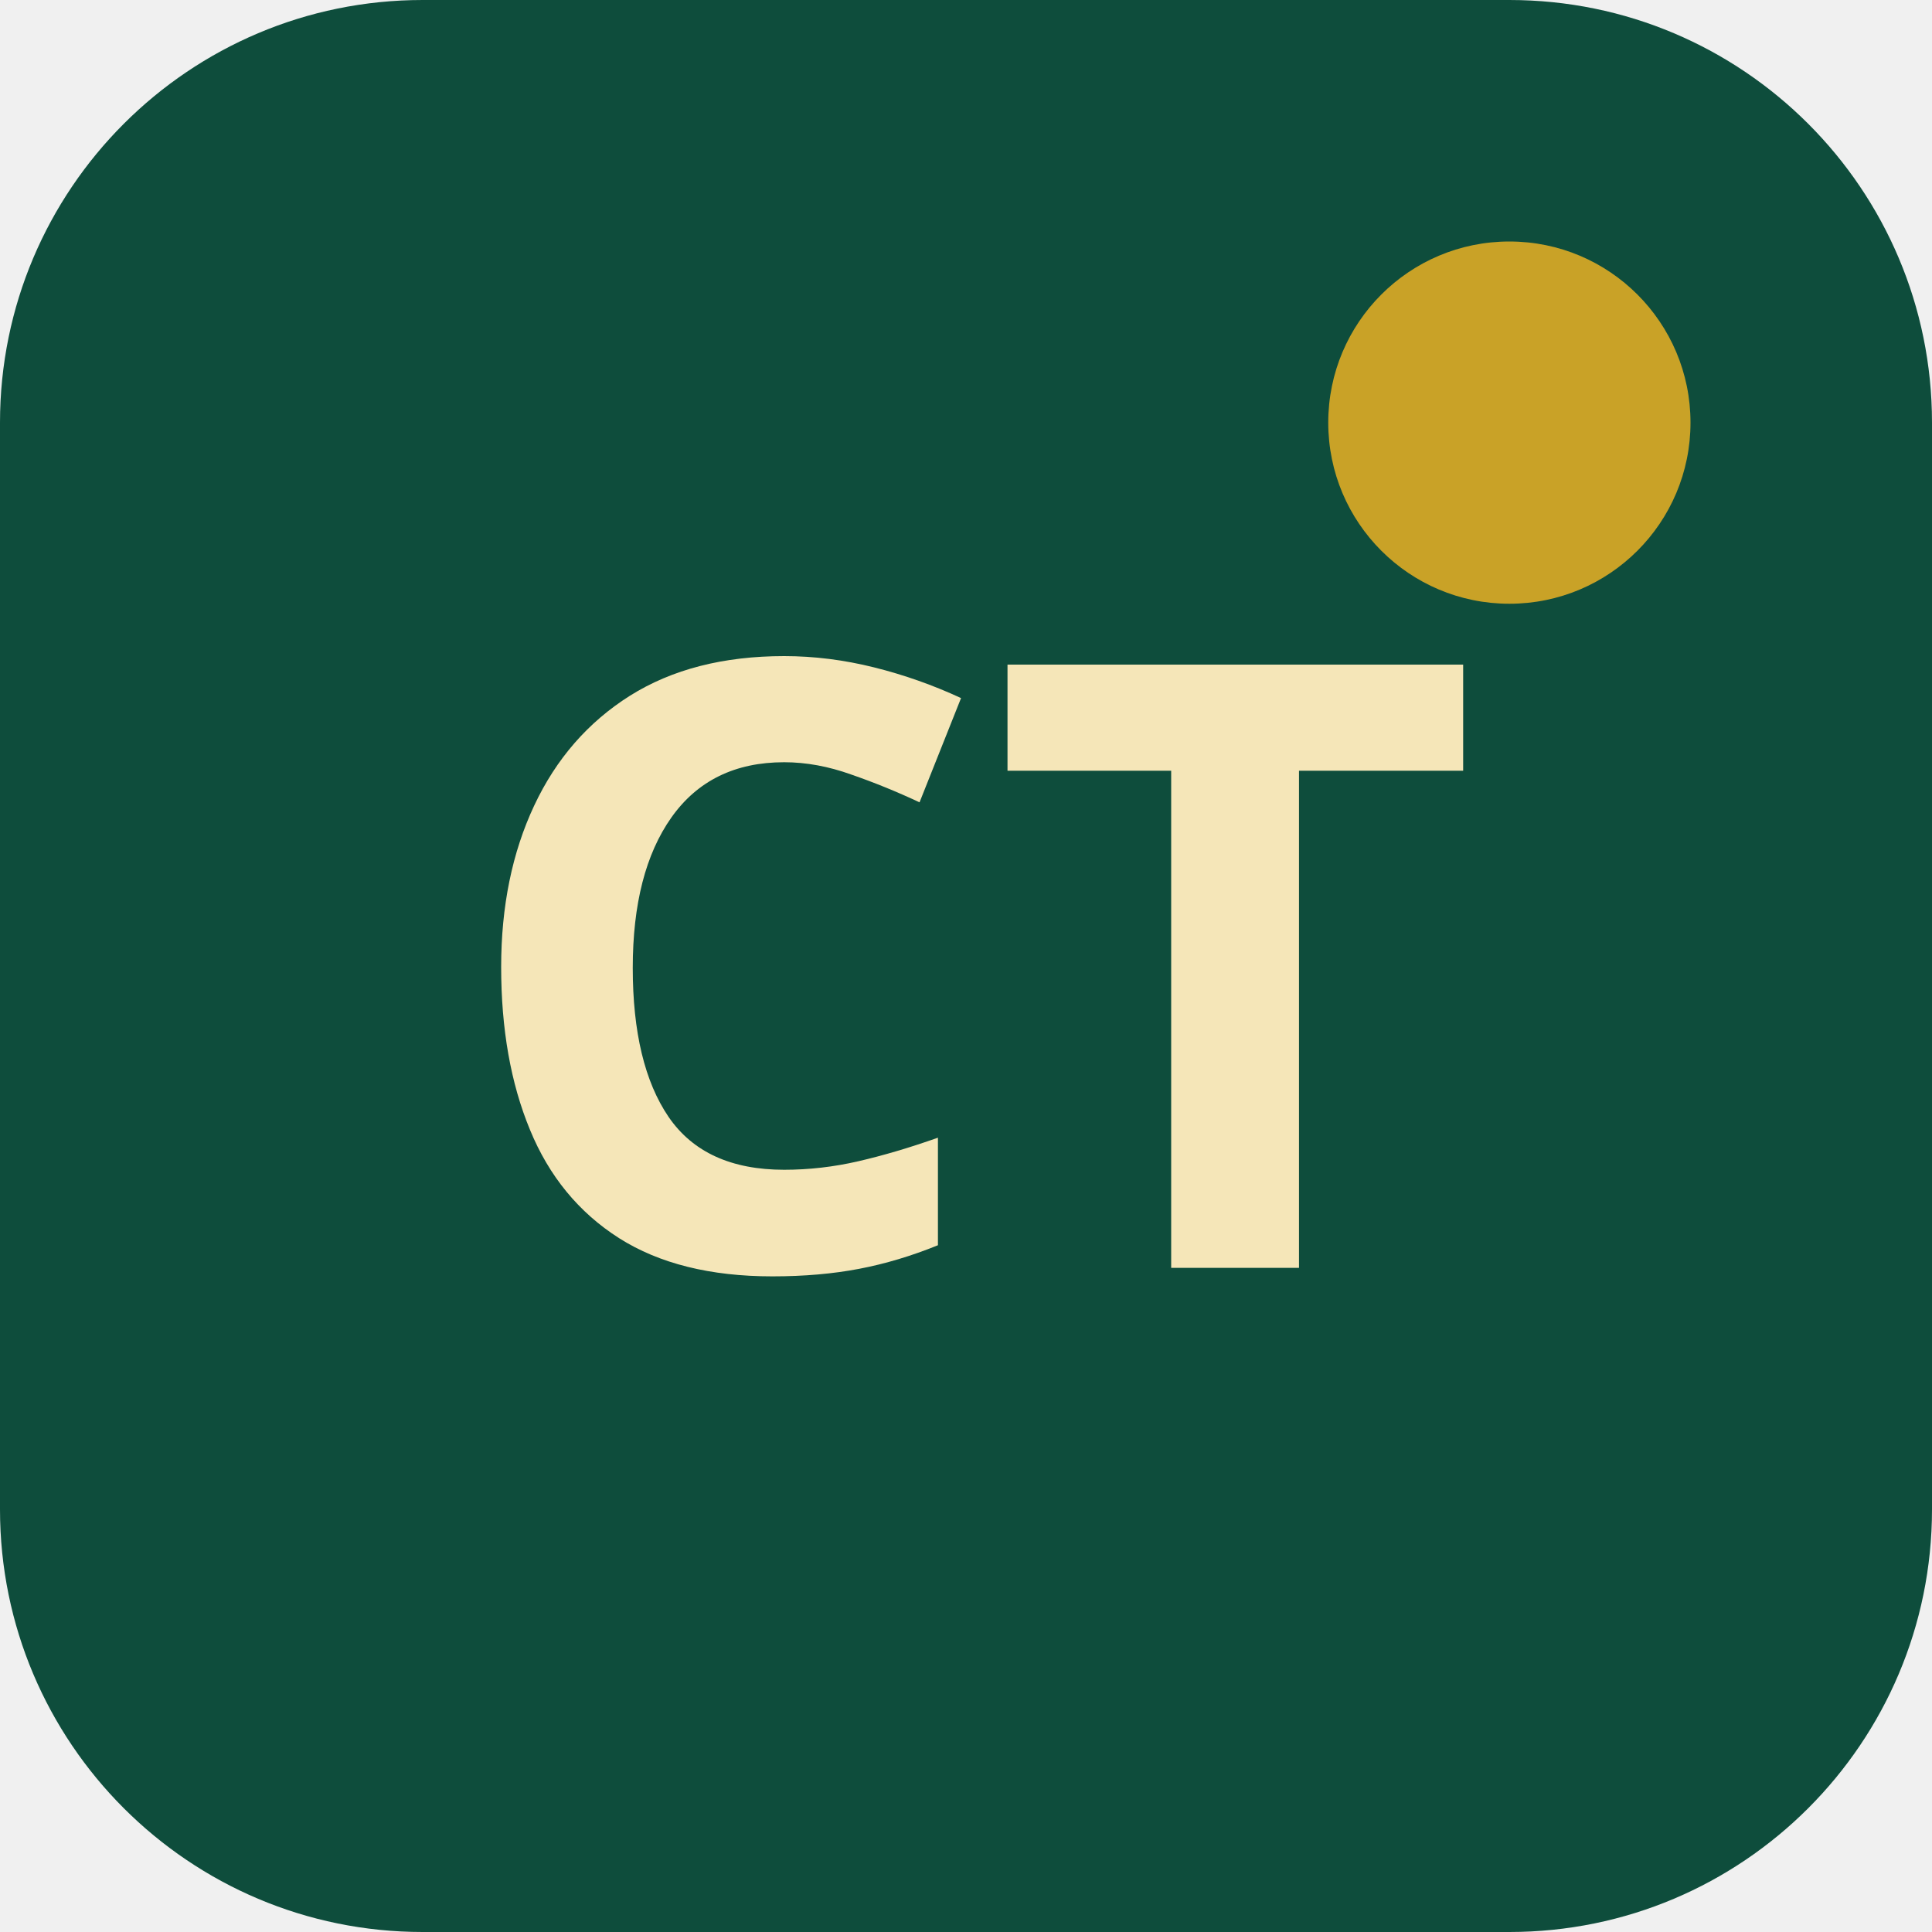
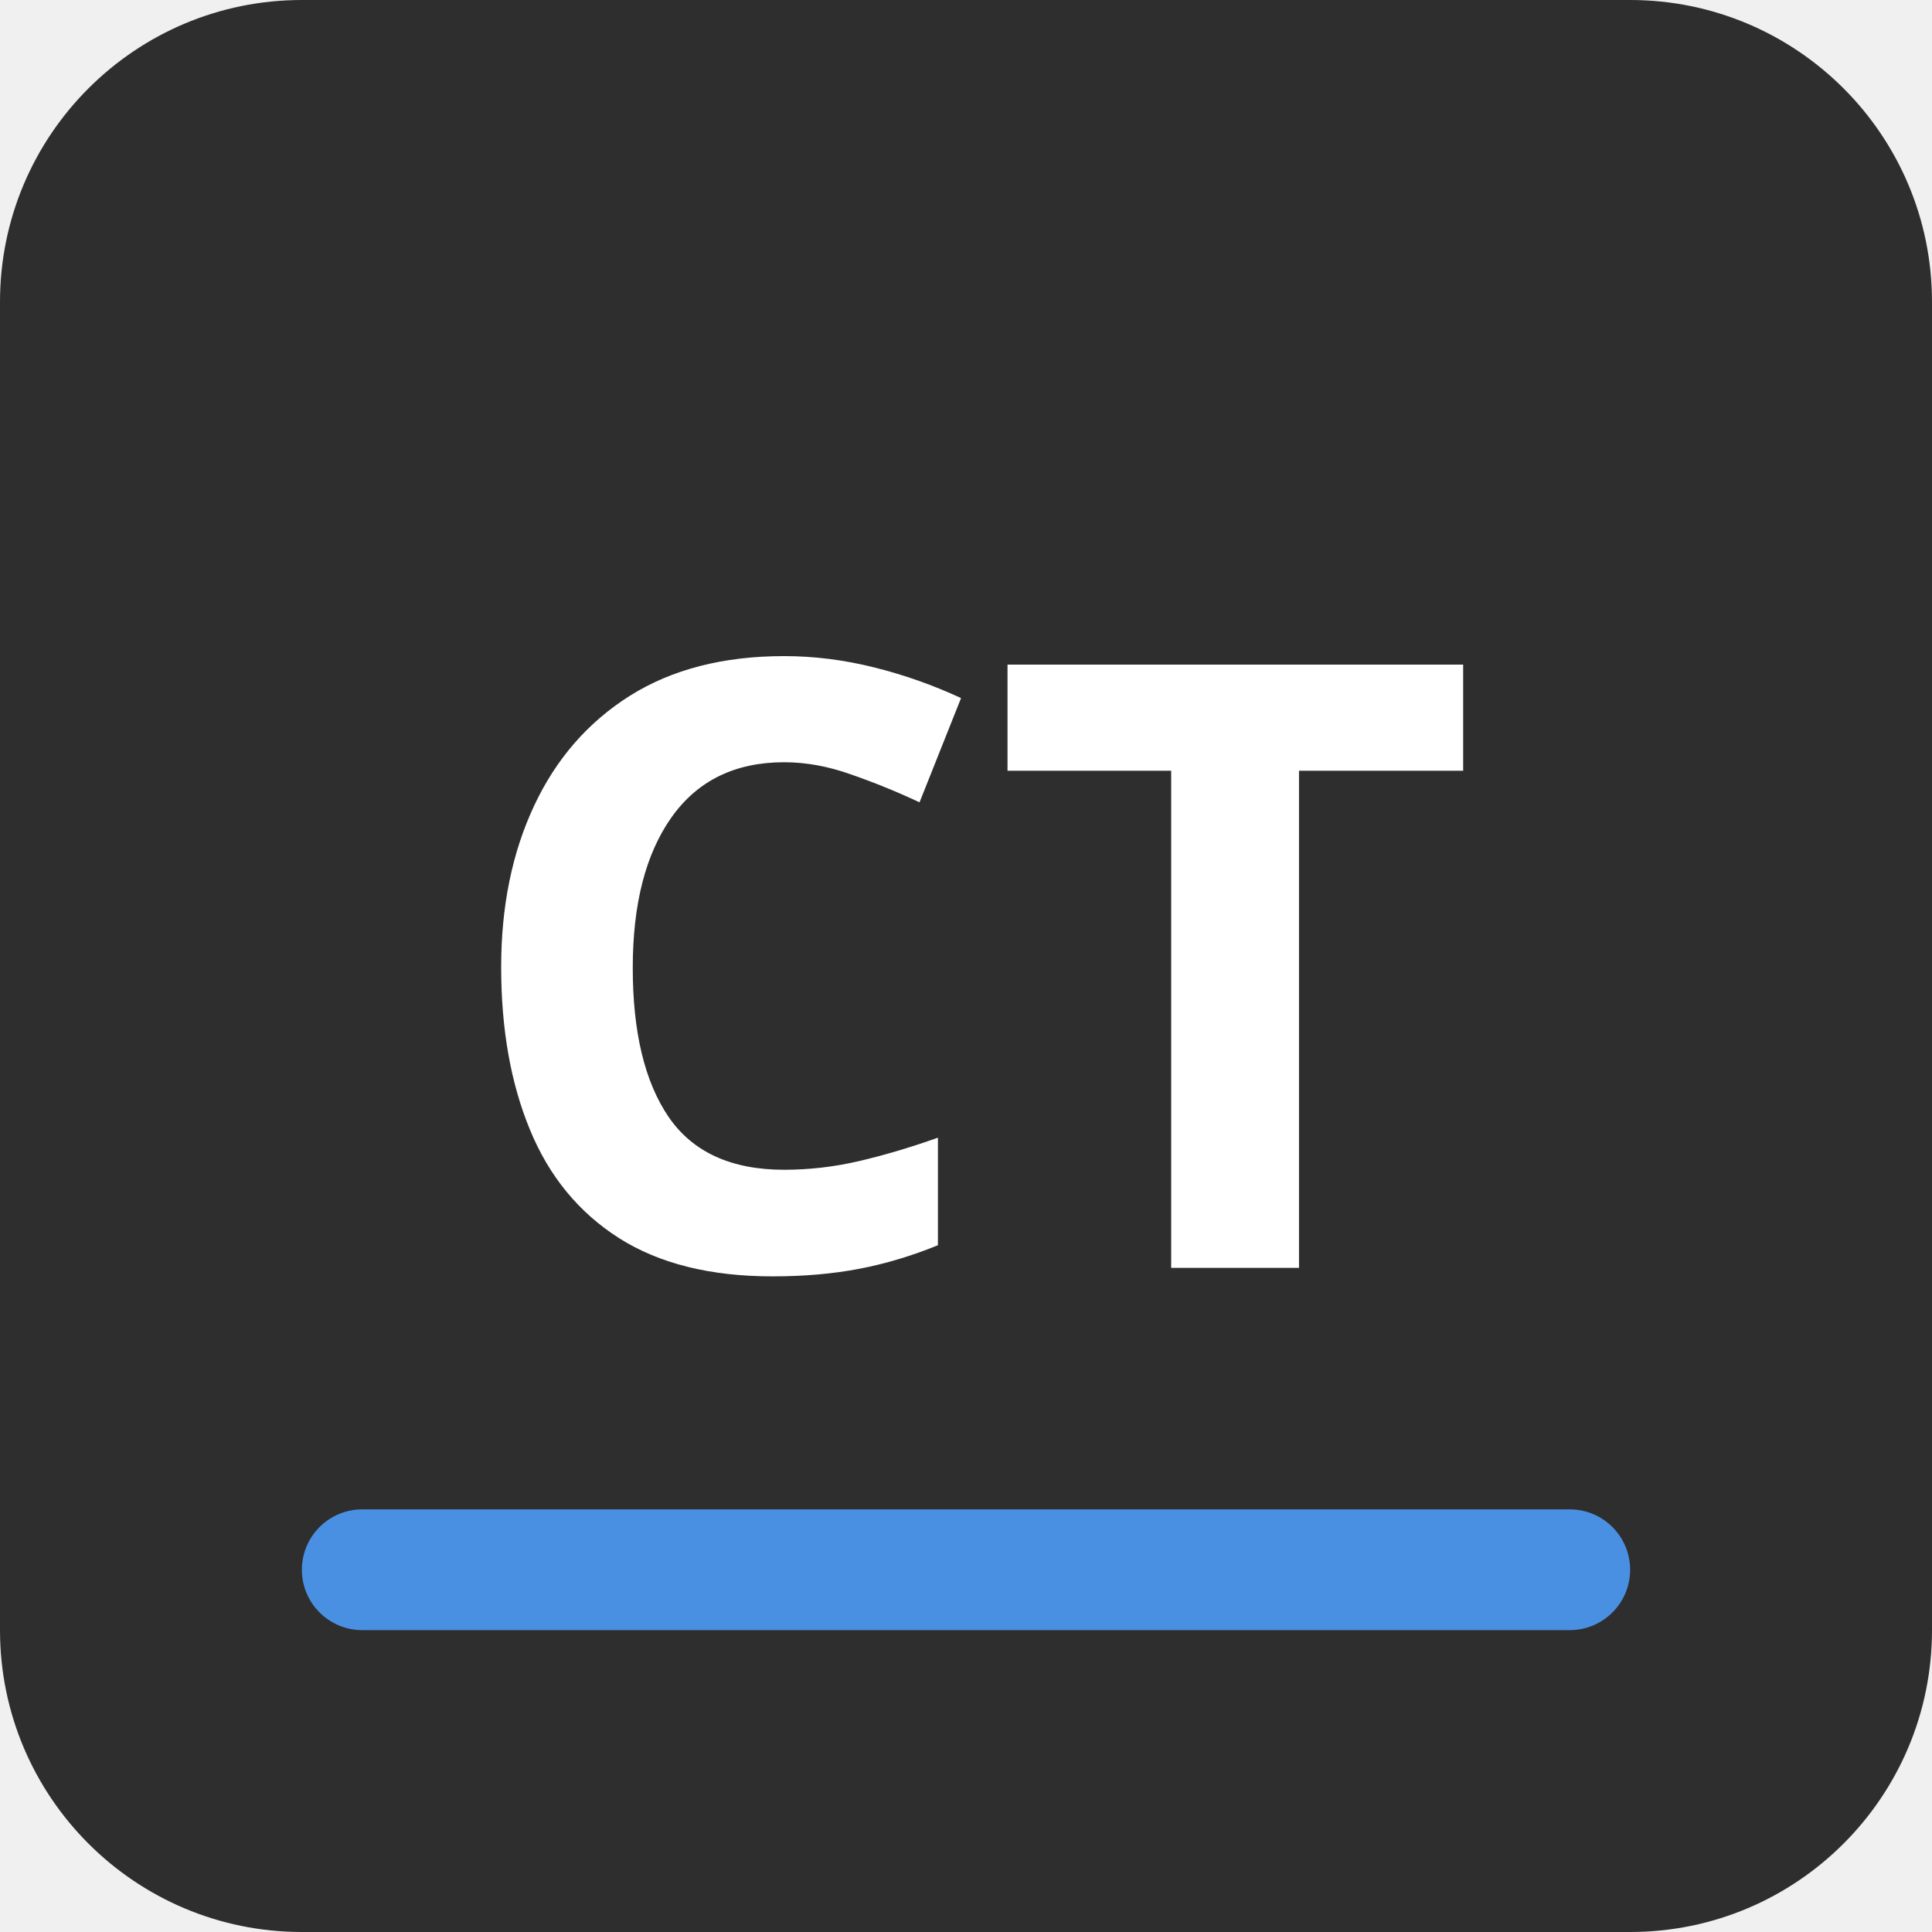
<svg xmlns="http://www.w3.org/2000/svg" viewBox="0 0 64 64">
-   <rect width="64" height="64" rx="14" fill="#0E4D3C" />
-   <text x="32" y="42" font-family="system-ui,sans-serif" font-size="28" font-weight="800" fill="#F5E6B8" text-anchor="middle">CT</text>
-   <circle cx="50" cy="14" r="6" fill="#C9A227" />
+   <rect width="64" height="64" rx="10" fill="#2E2E2E" />
+   <text x="32" y="42" font-family="system-ui,sans-serif" font-size="28" font-weight="800" fill="#FFFFFF" text-anchor="middle">CT</text>
+   <rect x="10" y="50" width="44" height="4" rx="2" fill="#4A90E2" />
</svg>
